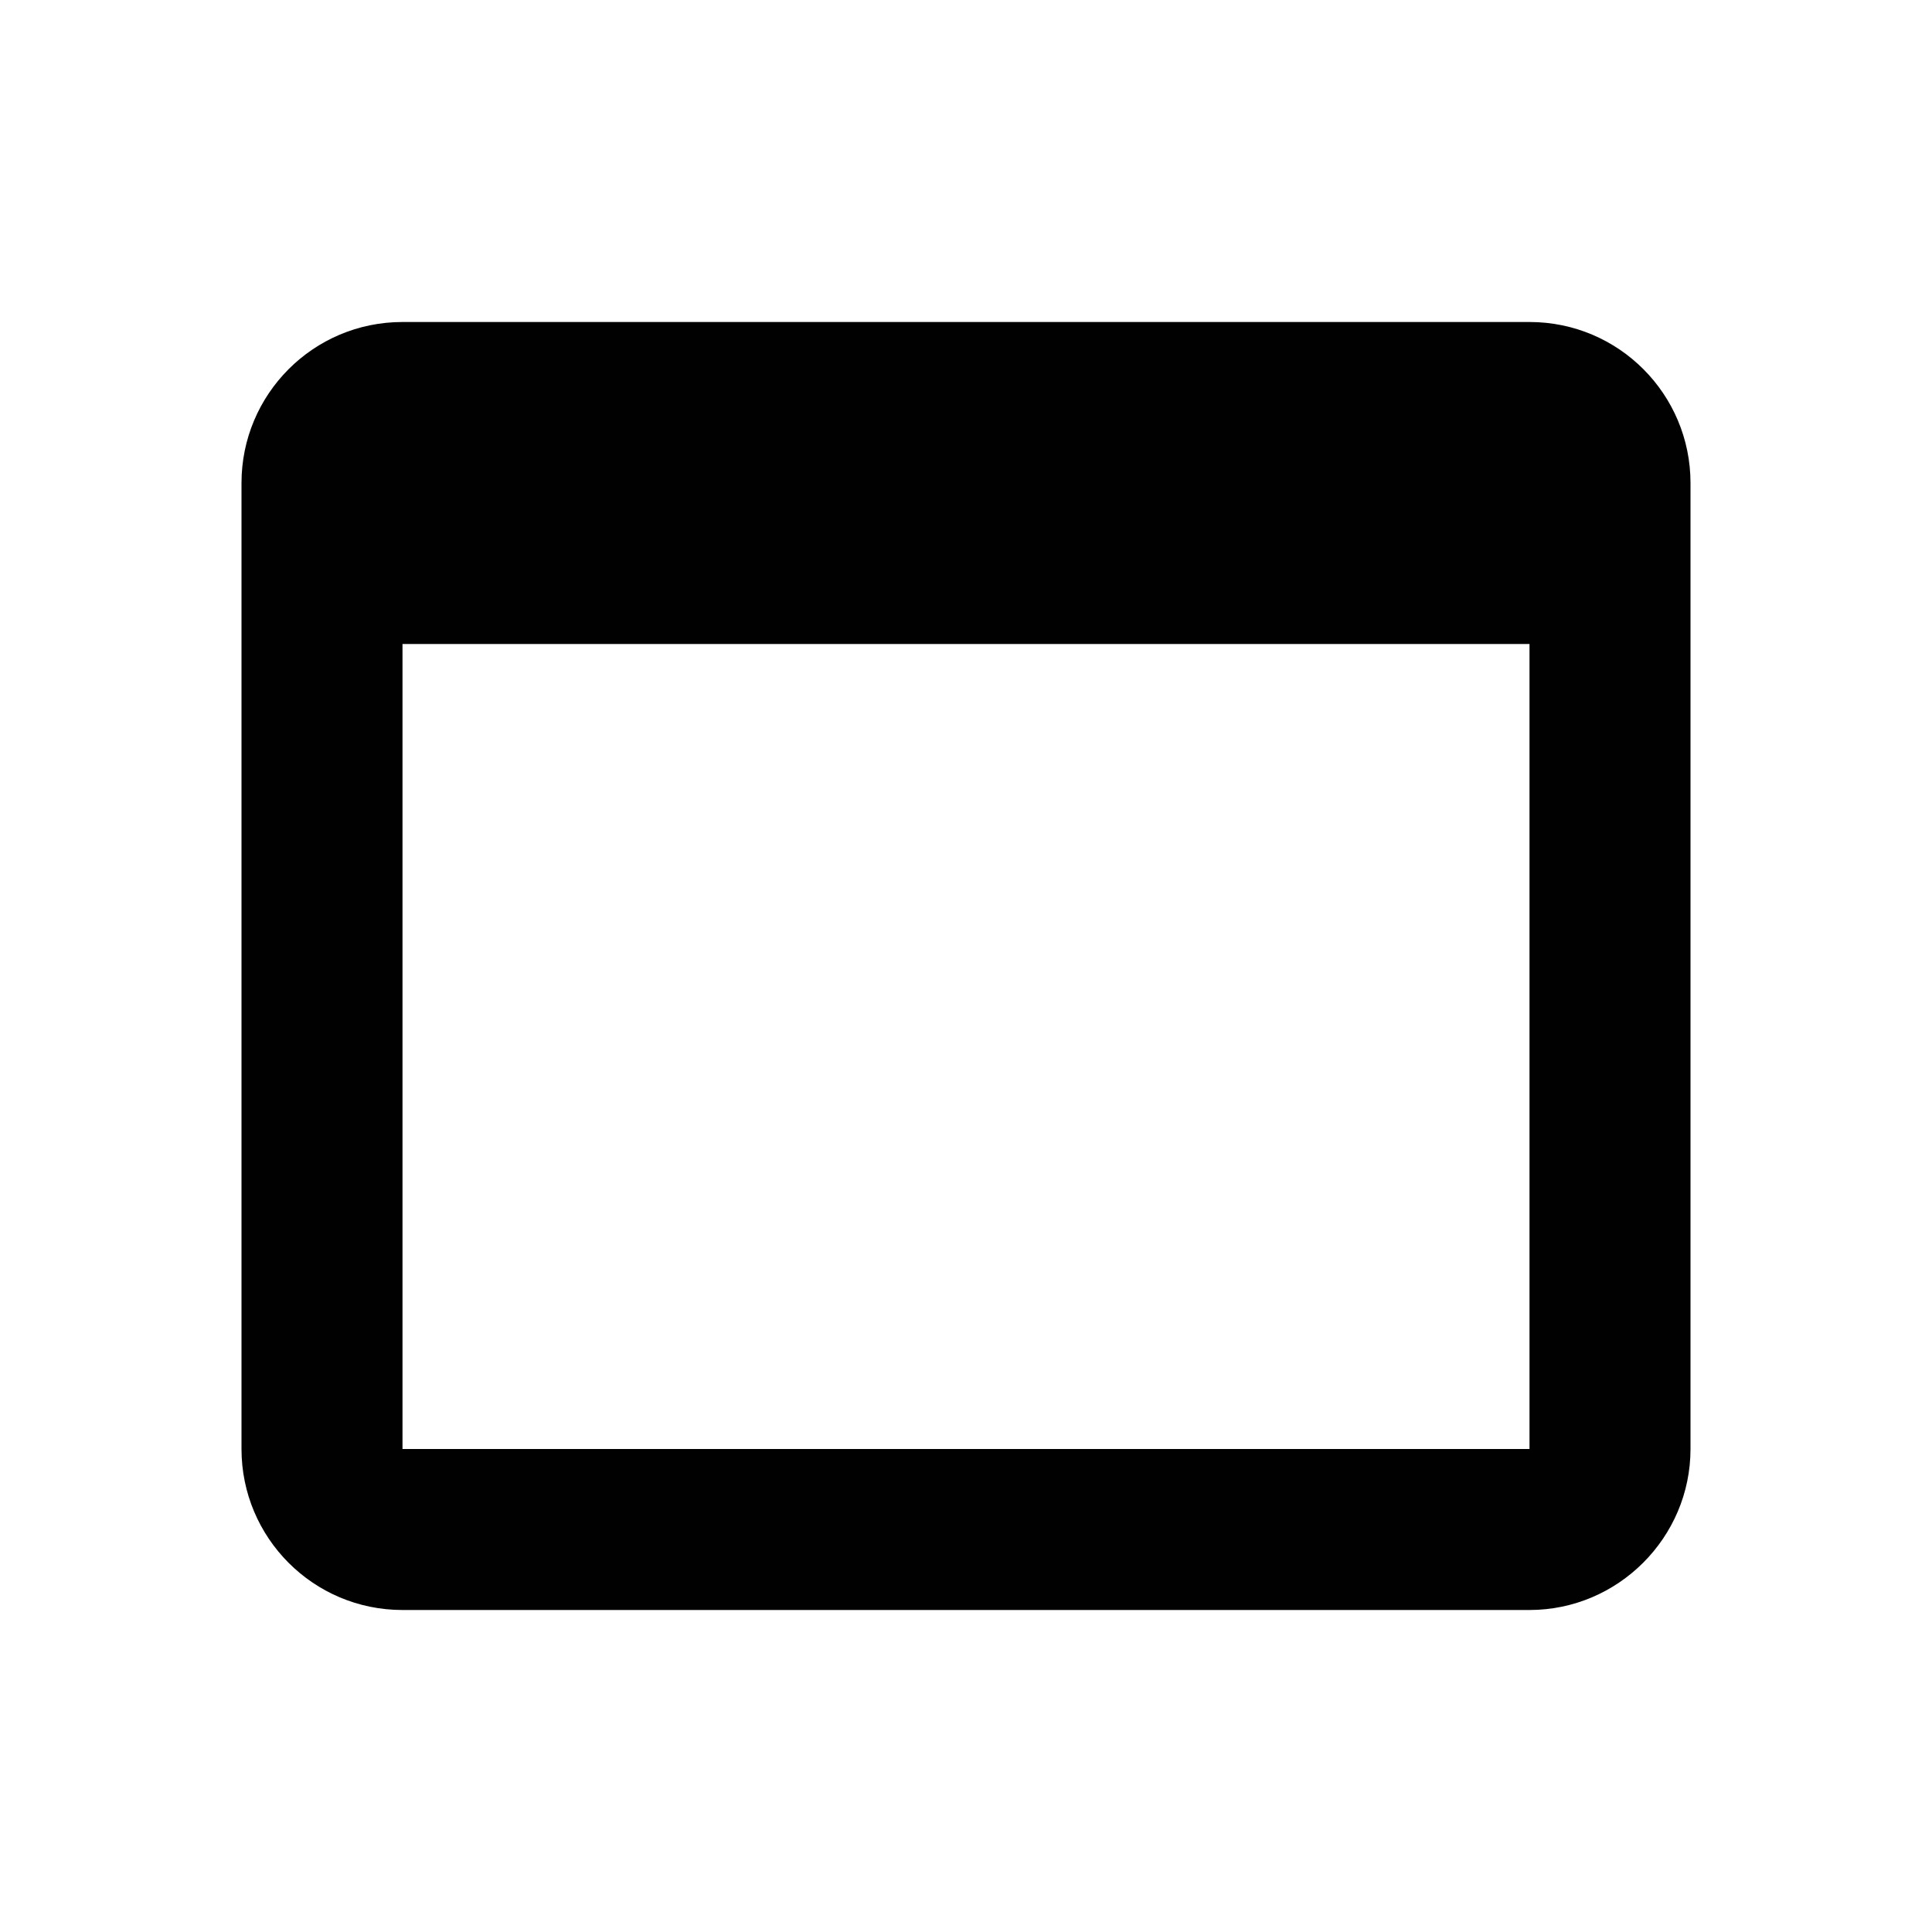
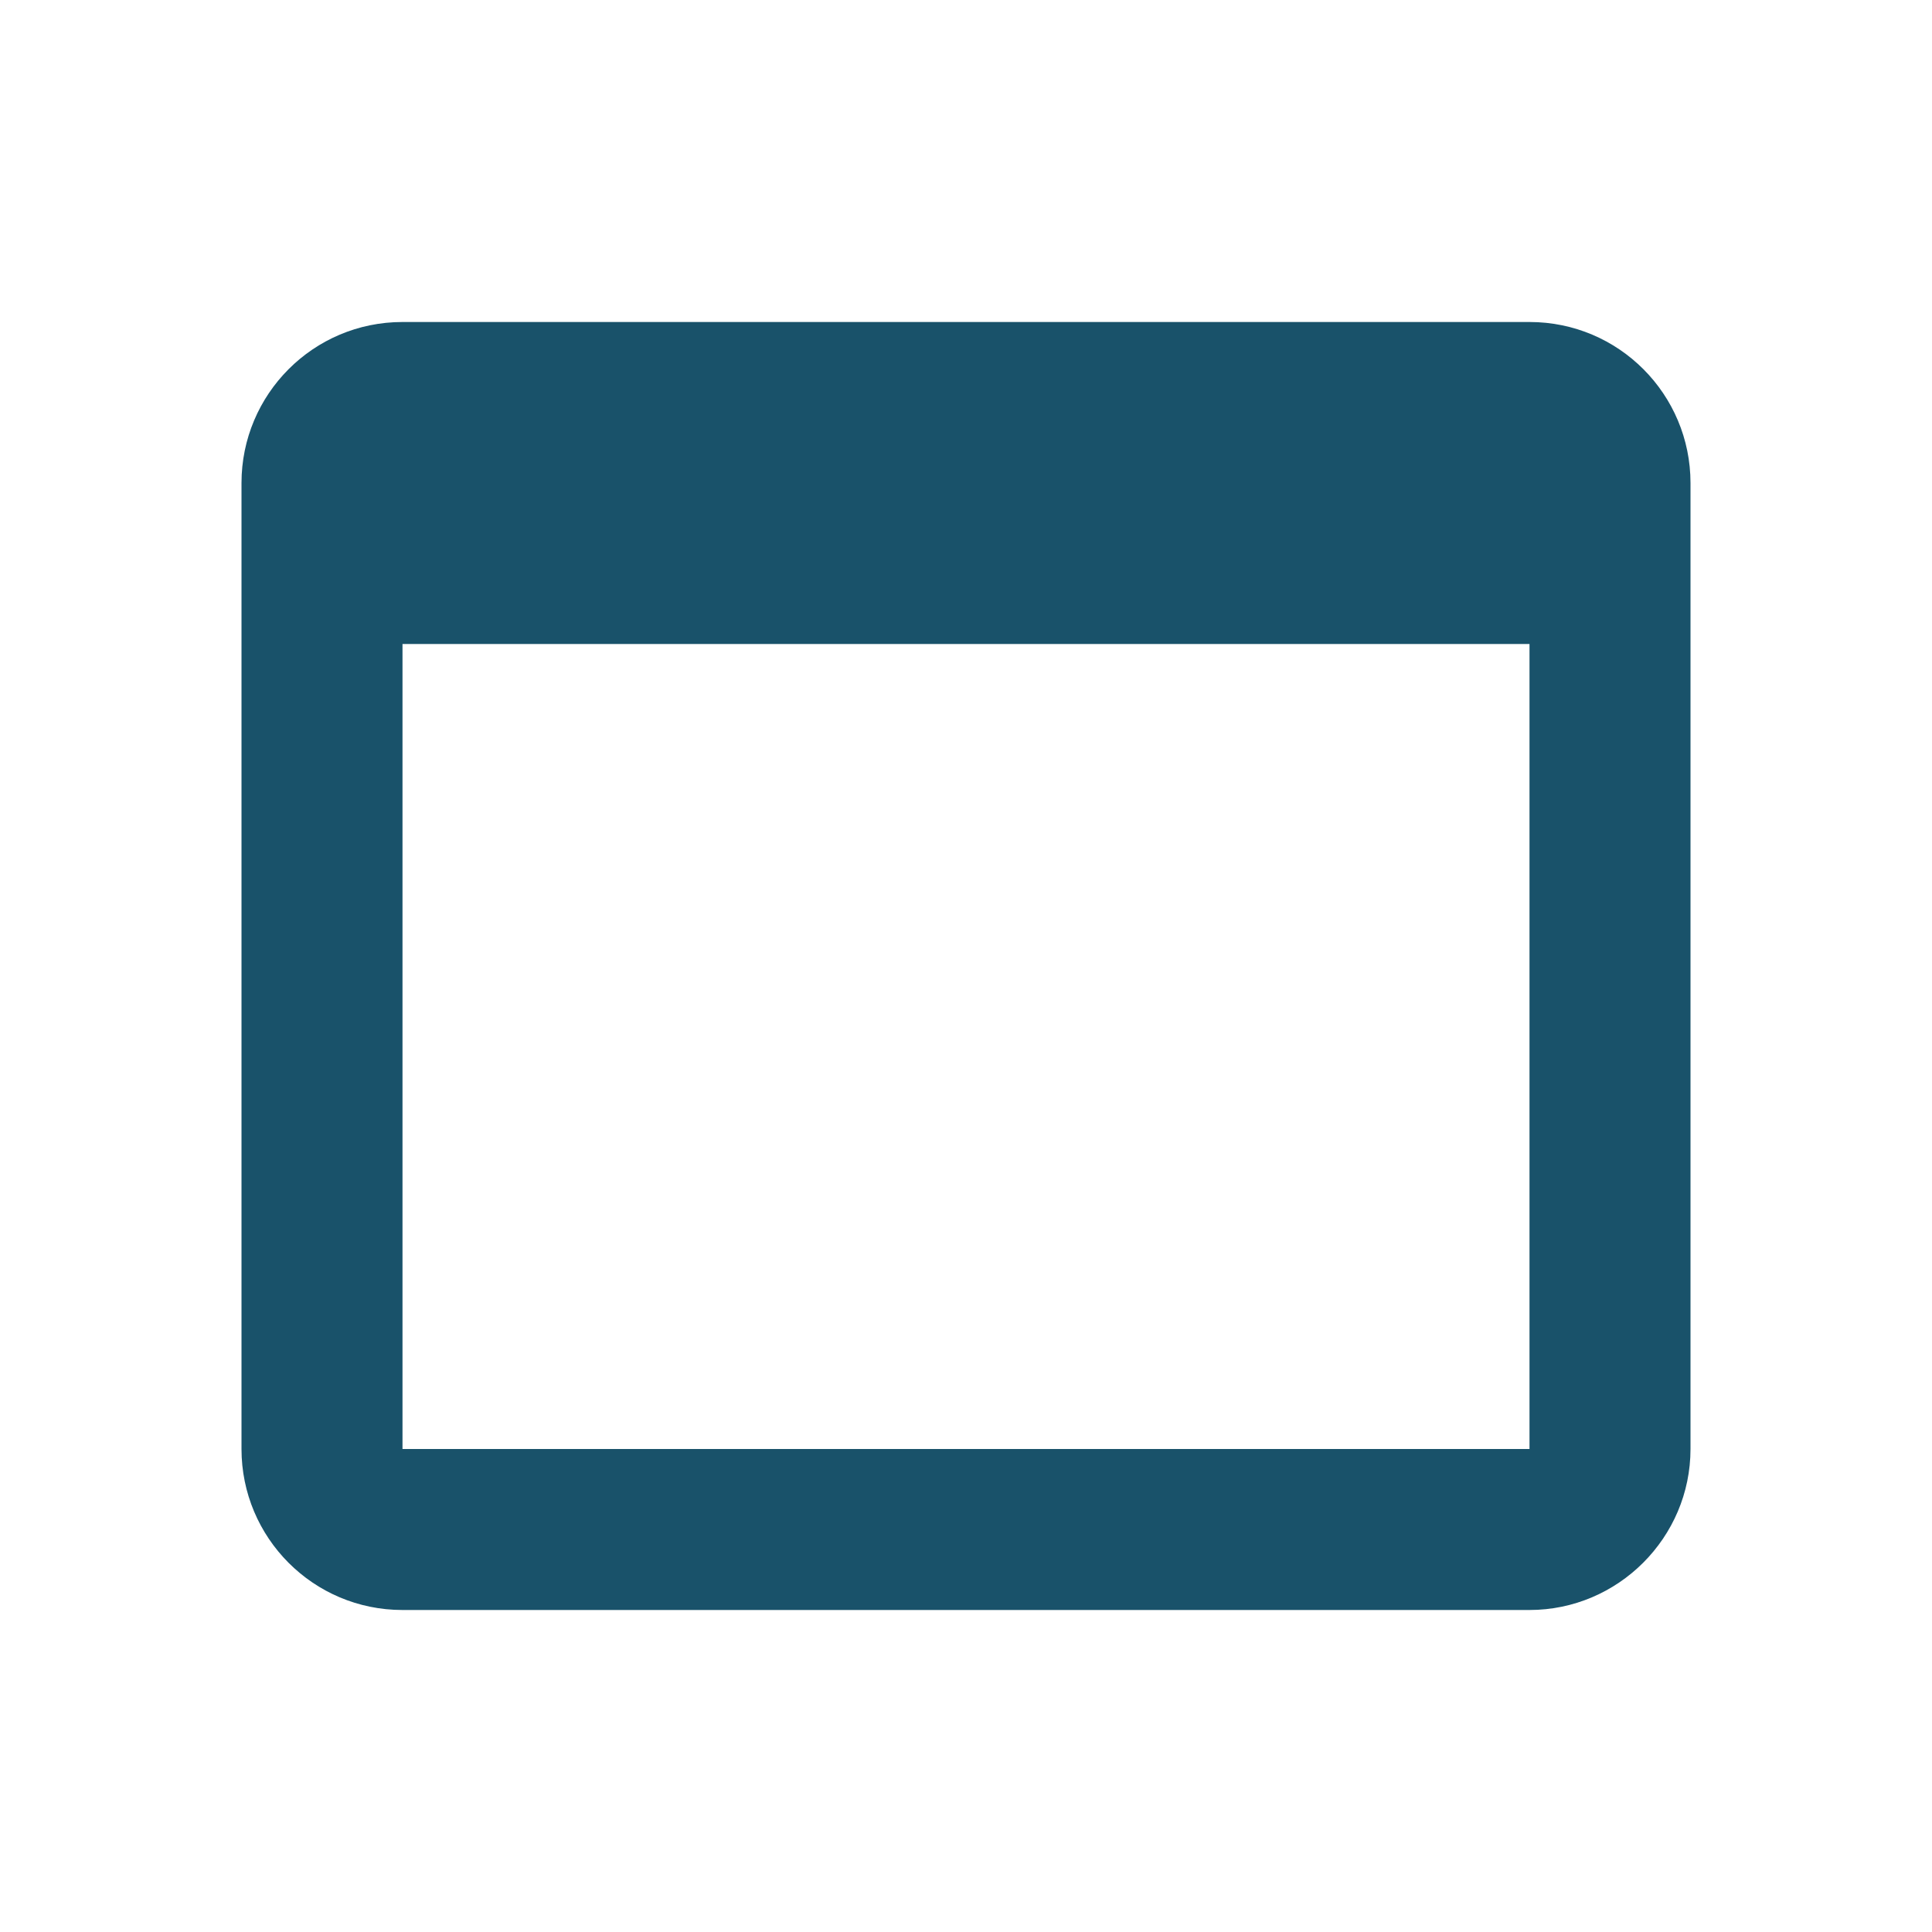
- <svg xmlns="http://www.w3.org/2000/svg" height="48" viewBox="0 0 48 48" width="48">
-   <path d="M38 8H10c-2.22 0-4 1.8-4 4v24c0 2.2 1.78 4 4 4h28c2.2 0 4-1.8 4-4V12c0-2.2-1.78-4-4-4zm0 28H10V16h28v20z" fill="#010101" />
-   <path d="M0 0h48v48H0z" fill="none" />
+ <svg xmlns="http://www.w3.org/2000/svg" height="48" viewBox="0 0 48 48" width="48" version="1.1" id="svg14">
+   <defs id="defs18" />
+   <path d="M38 8H10c-2.22 0-4 1.8-4 4v24c0 2.2 1.78 4 4 4h28c2.2 0 4-1.8 4-4V12c0-2.2-1.78-4-4-4zm0 28H10V16h28v20z" fill="#010101" id="path10" style="fill:#19526a;fill-opacity:1" />
+   <path d="M0 0h48v48H0z" fill="none" id="path12" />
</svg>
